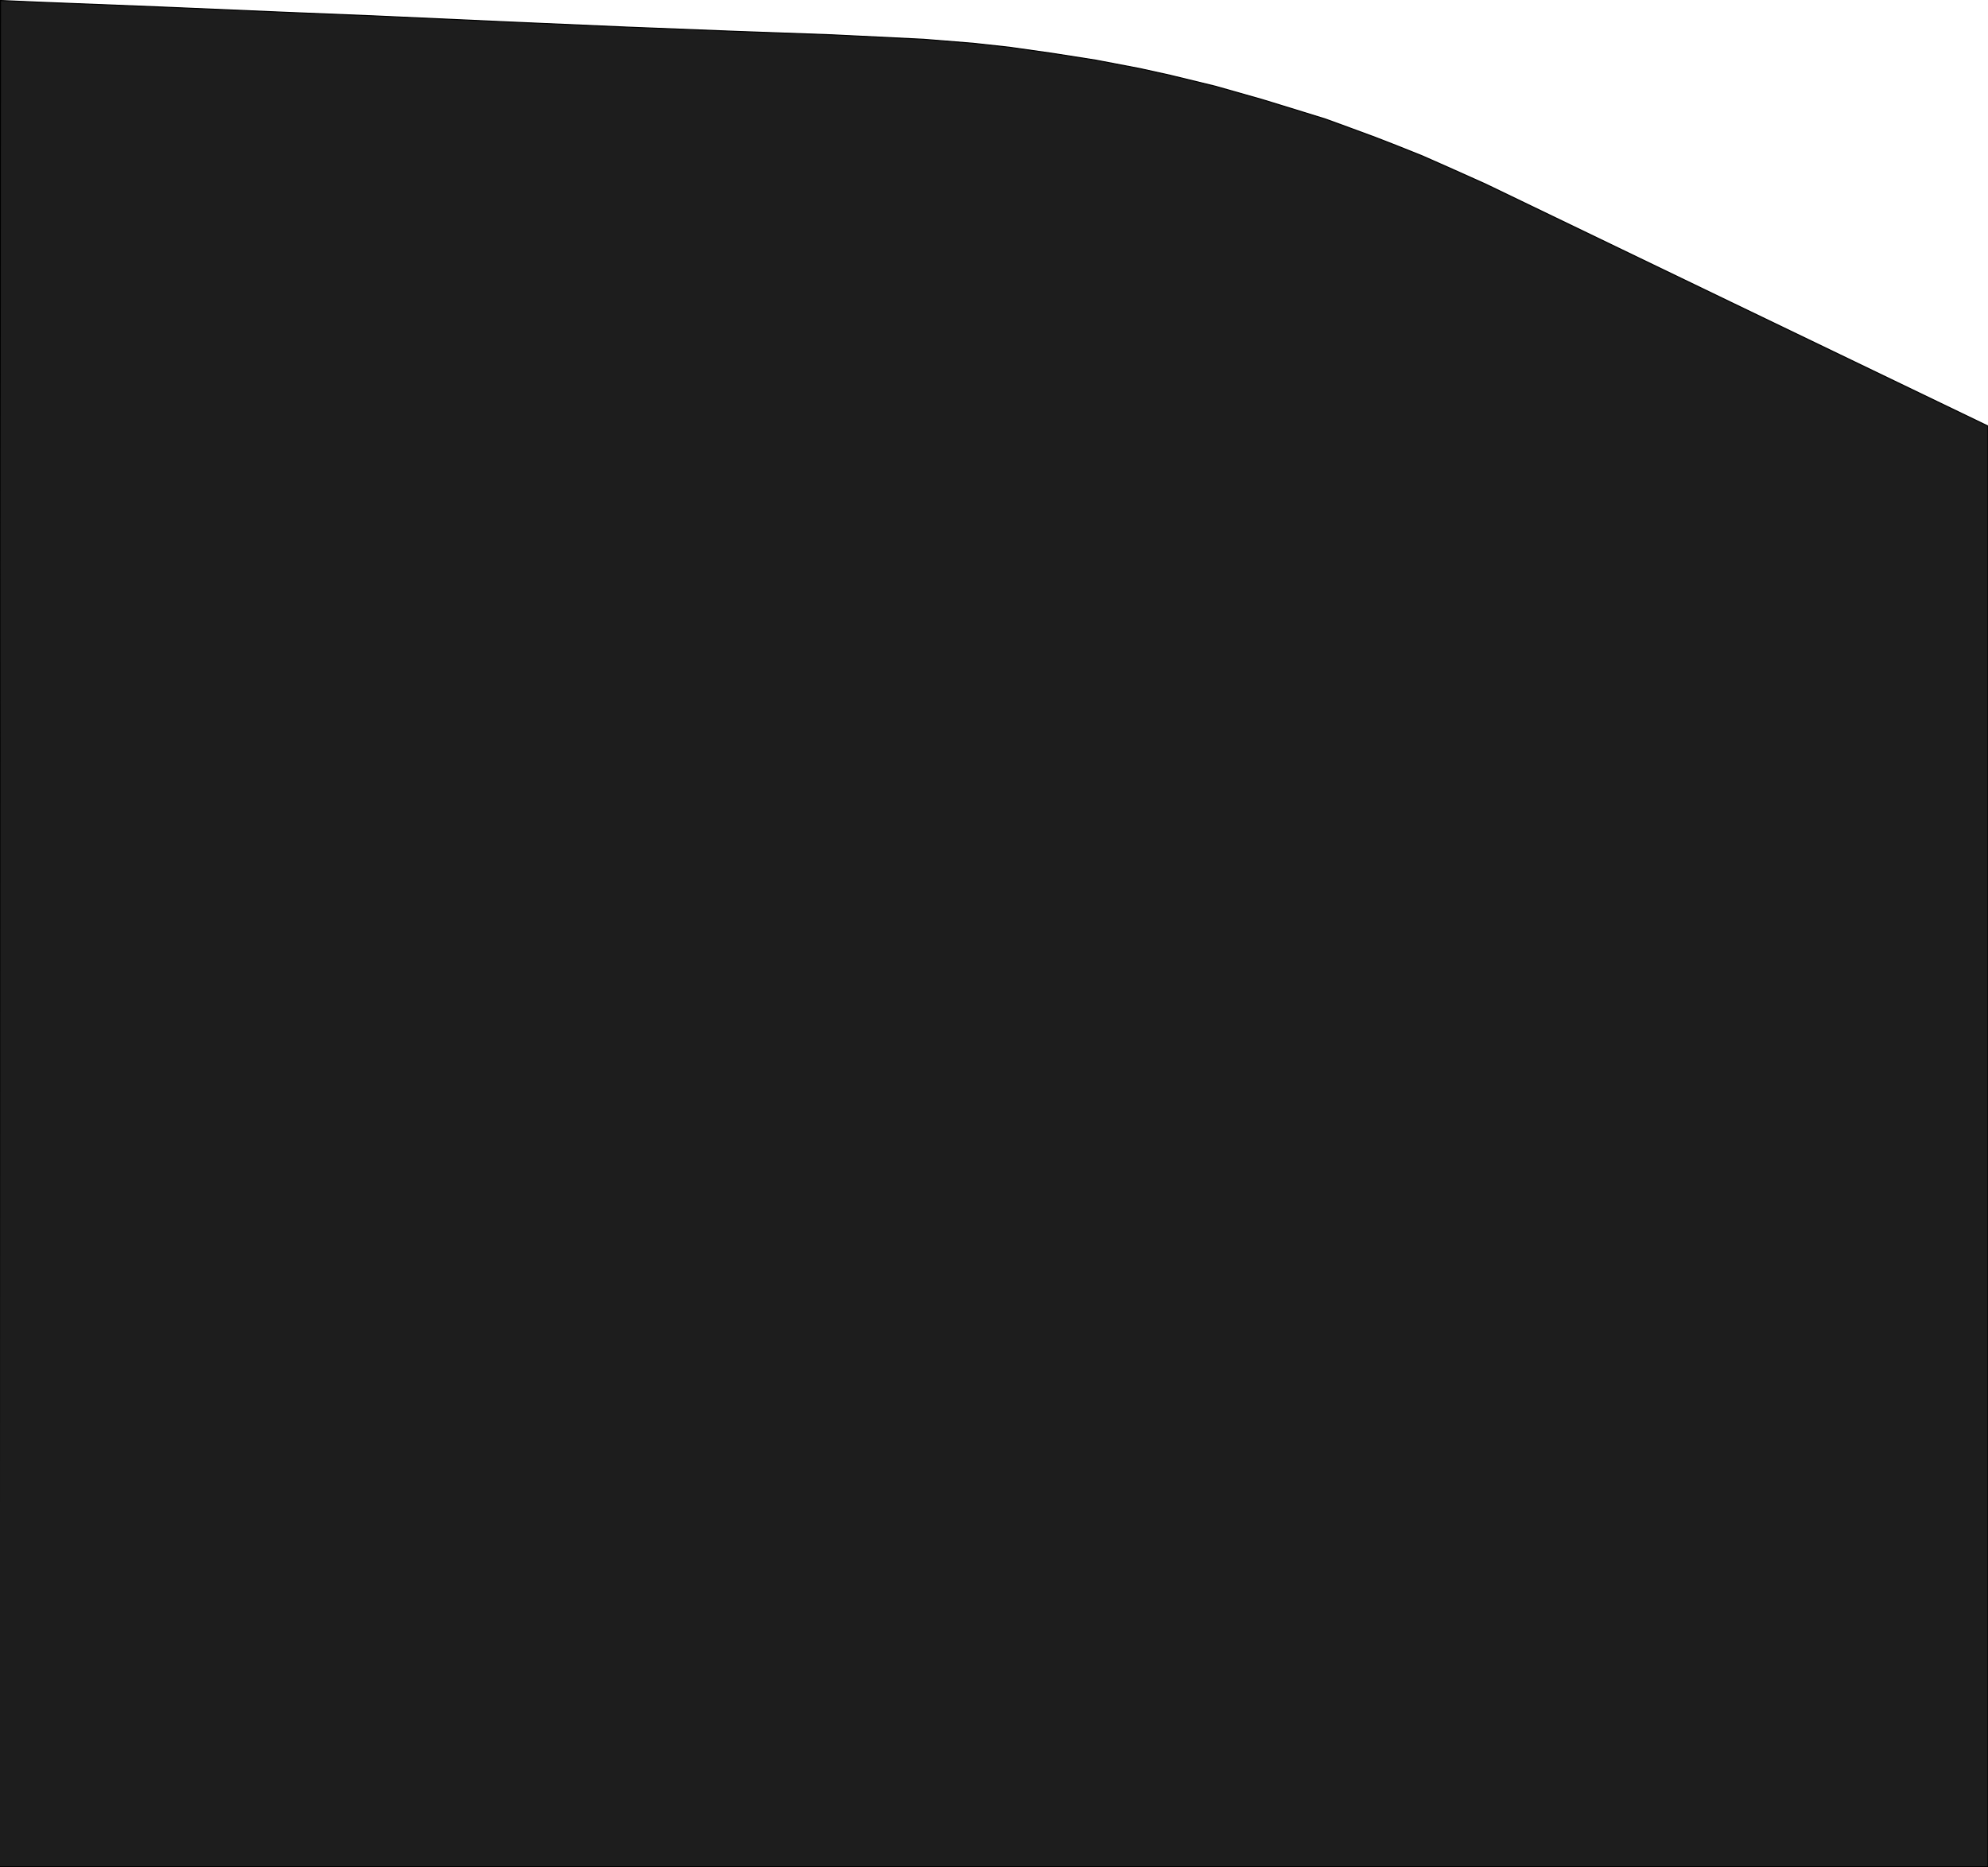
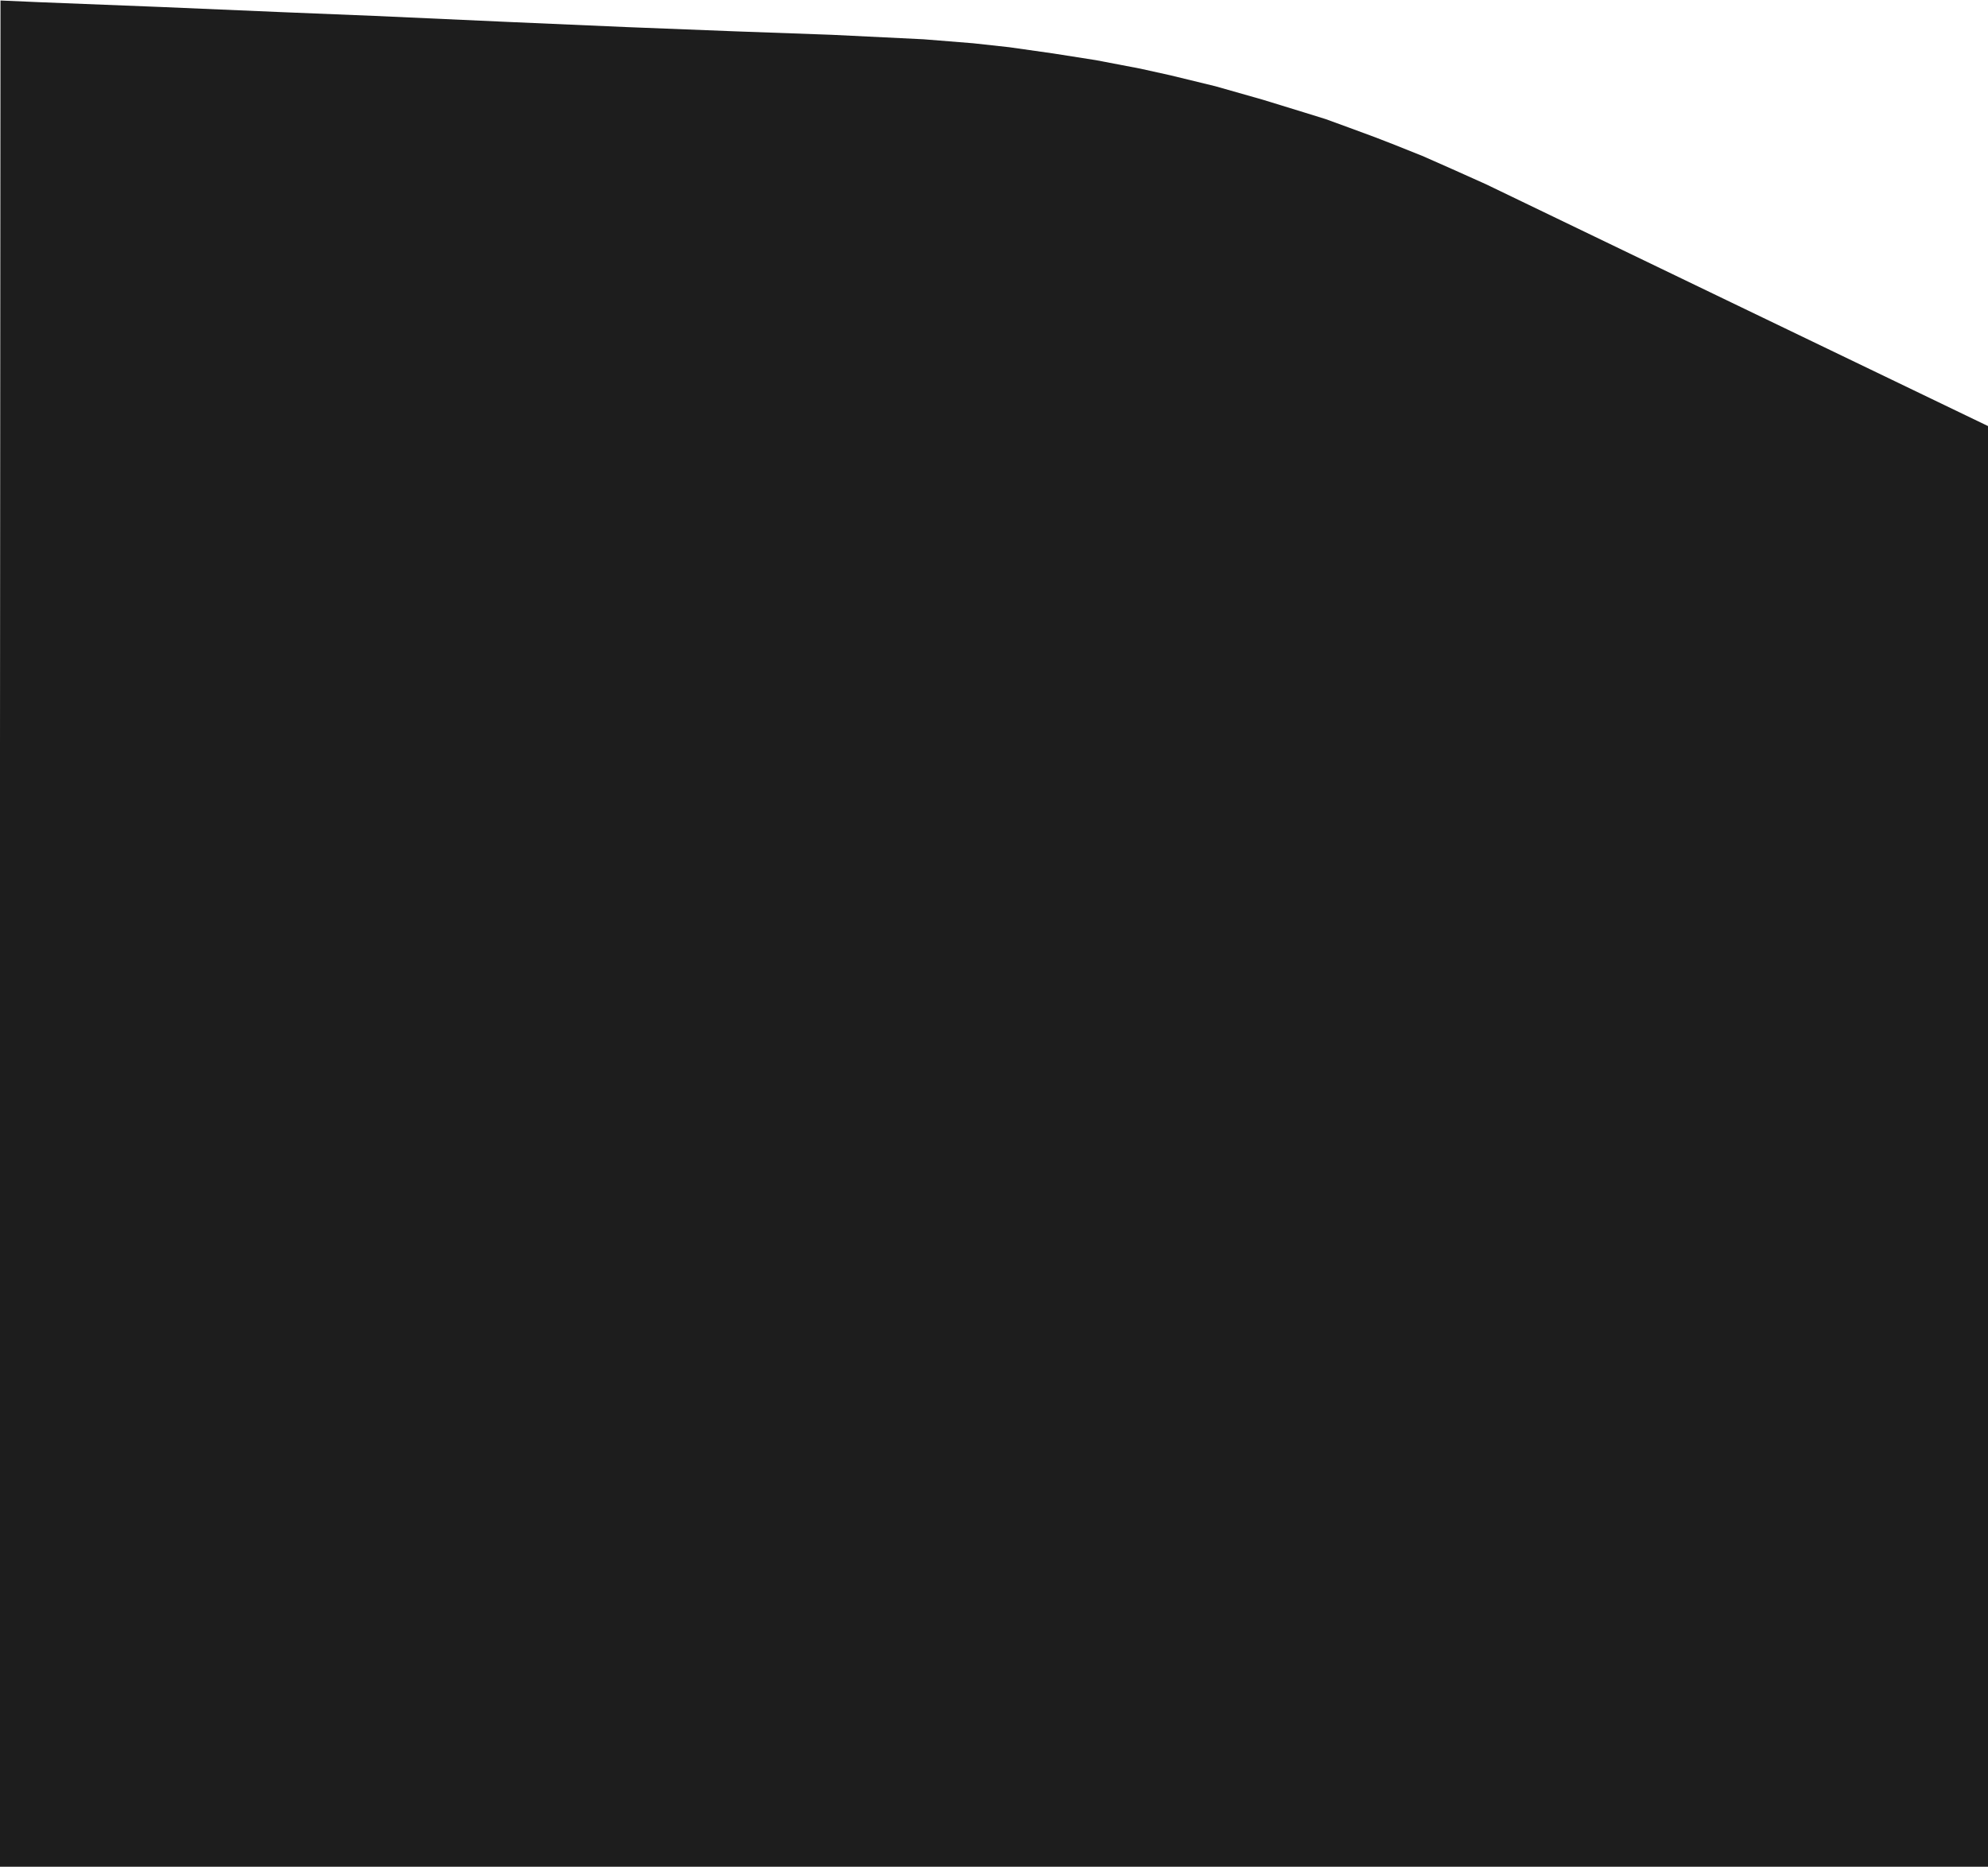
<svg xmlns="http://www.w3.org/2000/svg" preserveAspectRatio="none" viewBox="0 0 1920 1803">
-   <path id="Namnlös" fill="#1D1D1D" stroke="black" stroke-width="1" d="M 1920.13,411.57            C 1920.13,411.57 1672.26,292.22 1672.26,292.22              1672.26,292.22 1435.08,177.92 1435.08,177.92              1435.08,177.92 1402.43,163.28 1402.43,163.28              1402.43,163.28 1373.62,150.55 1373.62,150.55              1373.62,150.55 1348.42,140.47 1348.42,140.47              1348.42,140.47 1328.01,132.54 1328.01,132.54              1328.01,132.54 1303.29,123.42 1303.29,123.42              1303.29,123.42 1280.24,115.01 1280.24,115.01              1280.24,115.01 1259.35,108.53 1259.35,108.53              1259.35,108.53 1219.50,96.28 1219.50,96.28              1219.50,96.28 1173.89,83.32 1173.89,83.32              1173.89,83.32 1130.44,72.75 1130.44,72.75              1130.44,72.75 1101.16,66.27 1101.16,66.27              1101.16,66.27 1058.42,58.11 1058.42,58.11              1058.42,58.11 1017.13,51.62 1017.13,51.62              1017.13,51.62 974.88,45.62 974.88,45.62              974.88,45.62 939.83,41.78 939.83,41.78              939.83,41.78 892.06,37.94 892.06,37.94              892.06,37.94 803.48,33.62 803.48,33.62              803.48,33.62 709.62,30.25 709.62,30.25              709.62,30.25 605.43,26.17 605.43,26.17              605.43,26.17 489.48,21.13 489.48,21.13              489.48,21.13 362.01,15.37 362.01,15.37              362.01,15.37 273.19,11.77 273.19,11.77              273.19,11.77 154.84,6.72 154.84,6.72              154.84,6.72 39.13,2.16 39.13,2.16              39.13,2.16 0.48,0.48 0.48,0.48              0.48,0.48 -0.72,1803.00 -0.72,1803.00              -0.72,1803.00 1920.00,1803.00 1920.00,1803.00              1920.00,1803.00 1920.00,411.51 1920.00,411.51" />
+   <path id="Namnlös" fill="#1D1D1D" stroke="#0000" stroke-width="1" d="M 1920.13,411.57            C 1920.13,411.57 1672.26,292.22 1672.26,292.22              1672.26,292.22 1435.08,177.92 1435.08,177.92              1435.08,177.92 1402.43,163.28 1402.43,163.28              1402.43,163.28 1373.62,150.55 1373.62,150.55              1373.62,150.55 1348.42,140.47 1348.42,140.47              1348.42,140.47 1328.01,132.54 1328.01,132.54              1328.01,132.54 1303.29,123.42 1303.29,123.42              1303.29,123.42 1280.24,115.01 1280.24,115.01              1280.24,115.01 1259.35,108.53 1259.35,108.53              1259.35,108.53 1219.50,96.28 1219.50,96.28              1219.50,96.28 1173.89,83.32 1173.89,83.32              1173.89,83.32 1130.44,72.75 1130.44,72.75              1130.44,72.75 1101.16,66.27 1101.16,66.27              1101.16,66.27 1058.42,58.11 1058.42,58.11              1058.42,58.11 1017.13,51.62 1017.13,51.62              1017.13,51.62 974.88,45.62 974.88,45.62              974.88,45.62 939.83,41.78 939.83,41.78              939.83,41.78 892.06,37.94 892.06,37.94              892.06,37.94 803.48,33.62 803.48,33.62              803.48,33.62 709.62,30.25 709.62,30.25              709.62,30.25 605.43,26.17 605.43,26.17              605.43,26.17 489.48,21.13 489.48,21.13              489.48,21.13 362.01,15.37 362.01,15.37              362.01,15.37 273.19,11.77 273.19,11.77              273.19,11.77 154.84,6.72 154.84,6.72              154.84,6.72 39.13,2.16 39.13,2.16              39.13,2.16 0.48,0.48 0.48,0.48              0.48,0.48 -0.72,1803.00 -0.72,1803.00              -0.72,1803.00 1920.00,1803.00 1920.00,1803.00              1920.00,1803.00 1920.00,411.51 1920.00,411.51" />
</svg>
